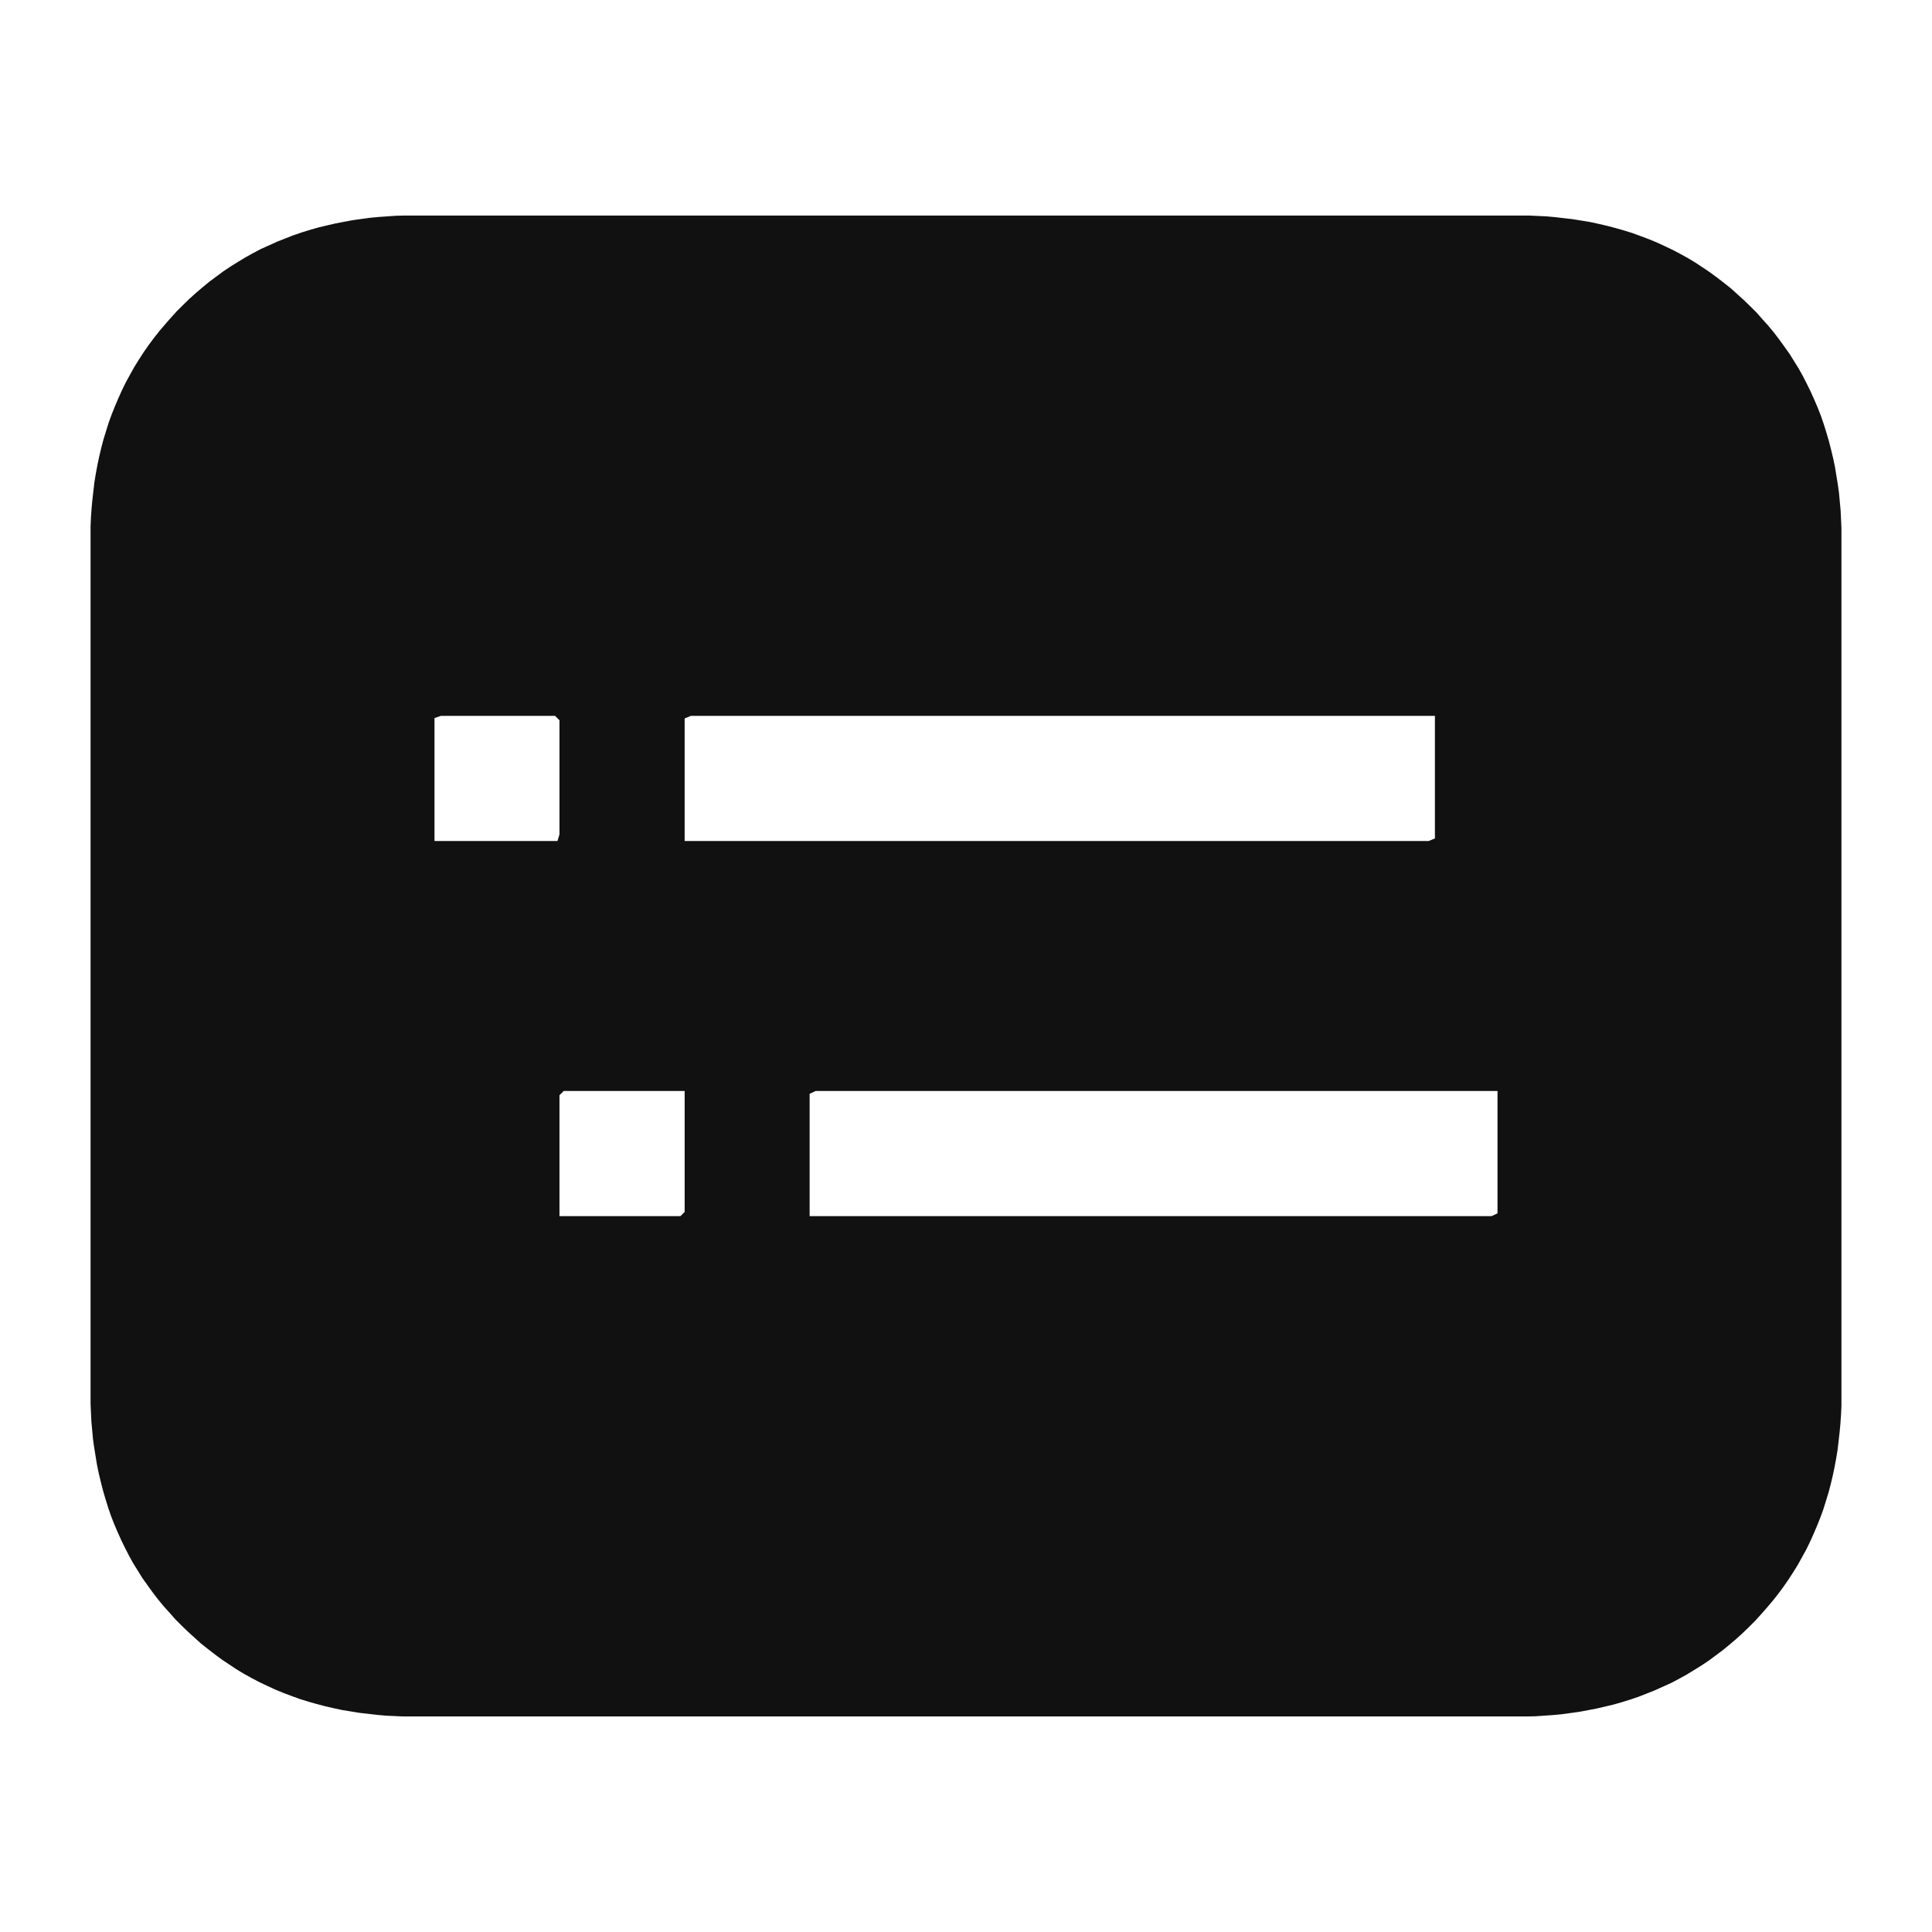
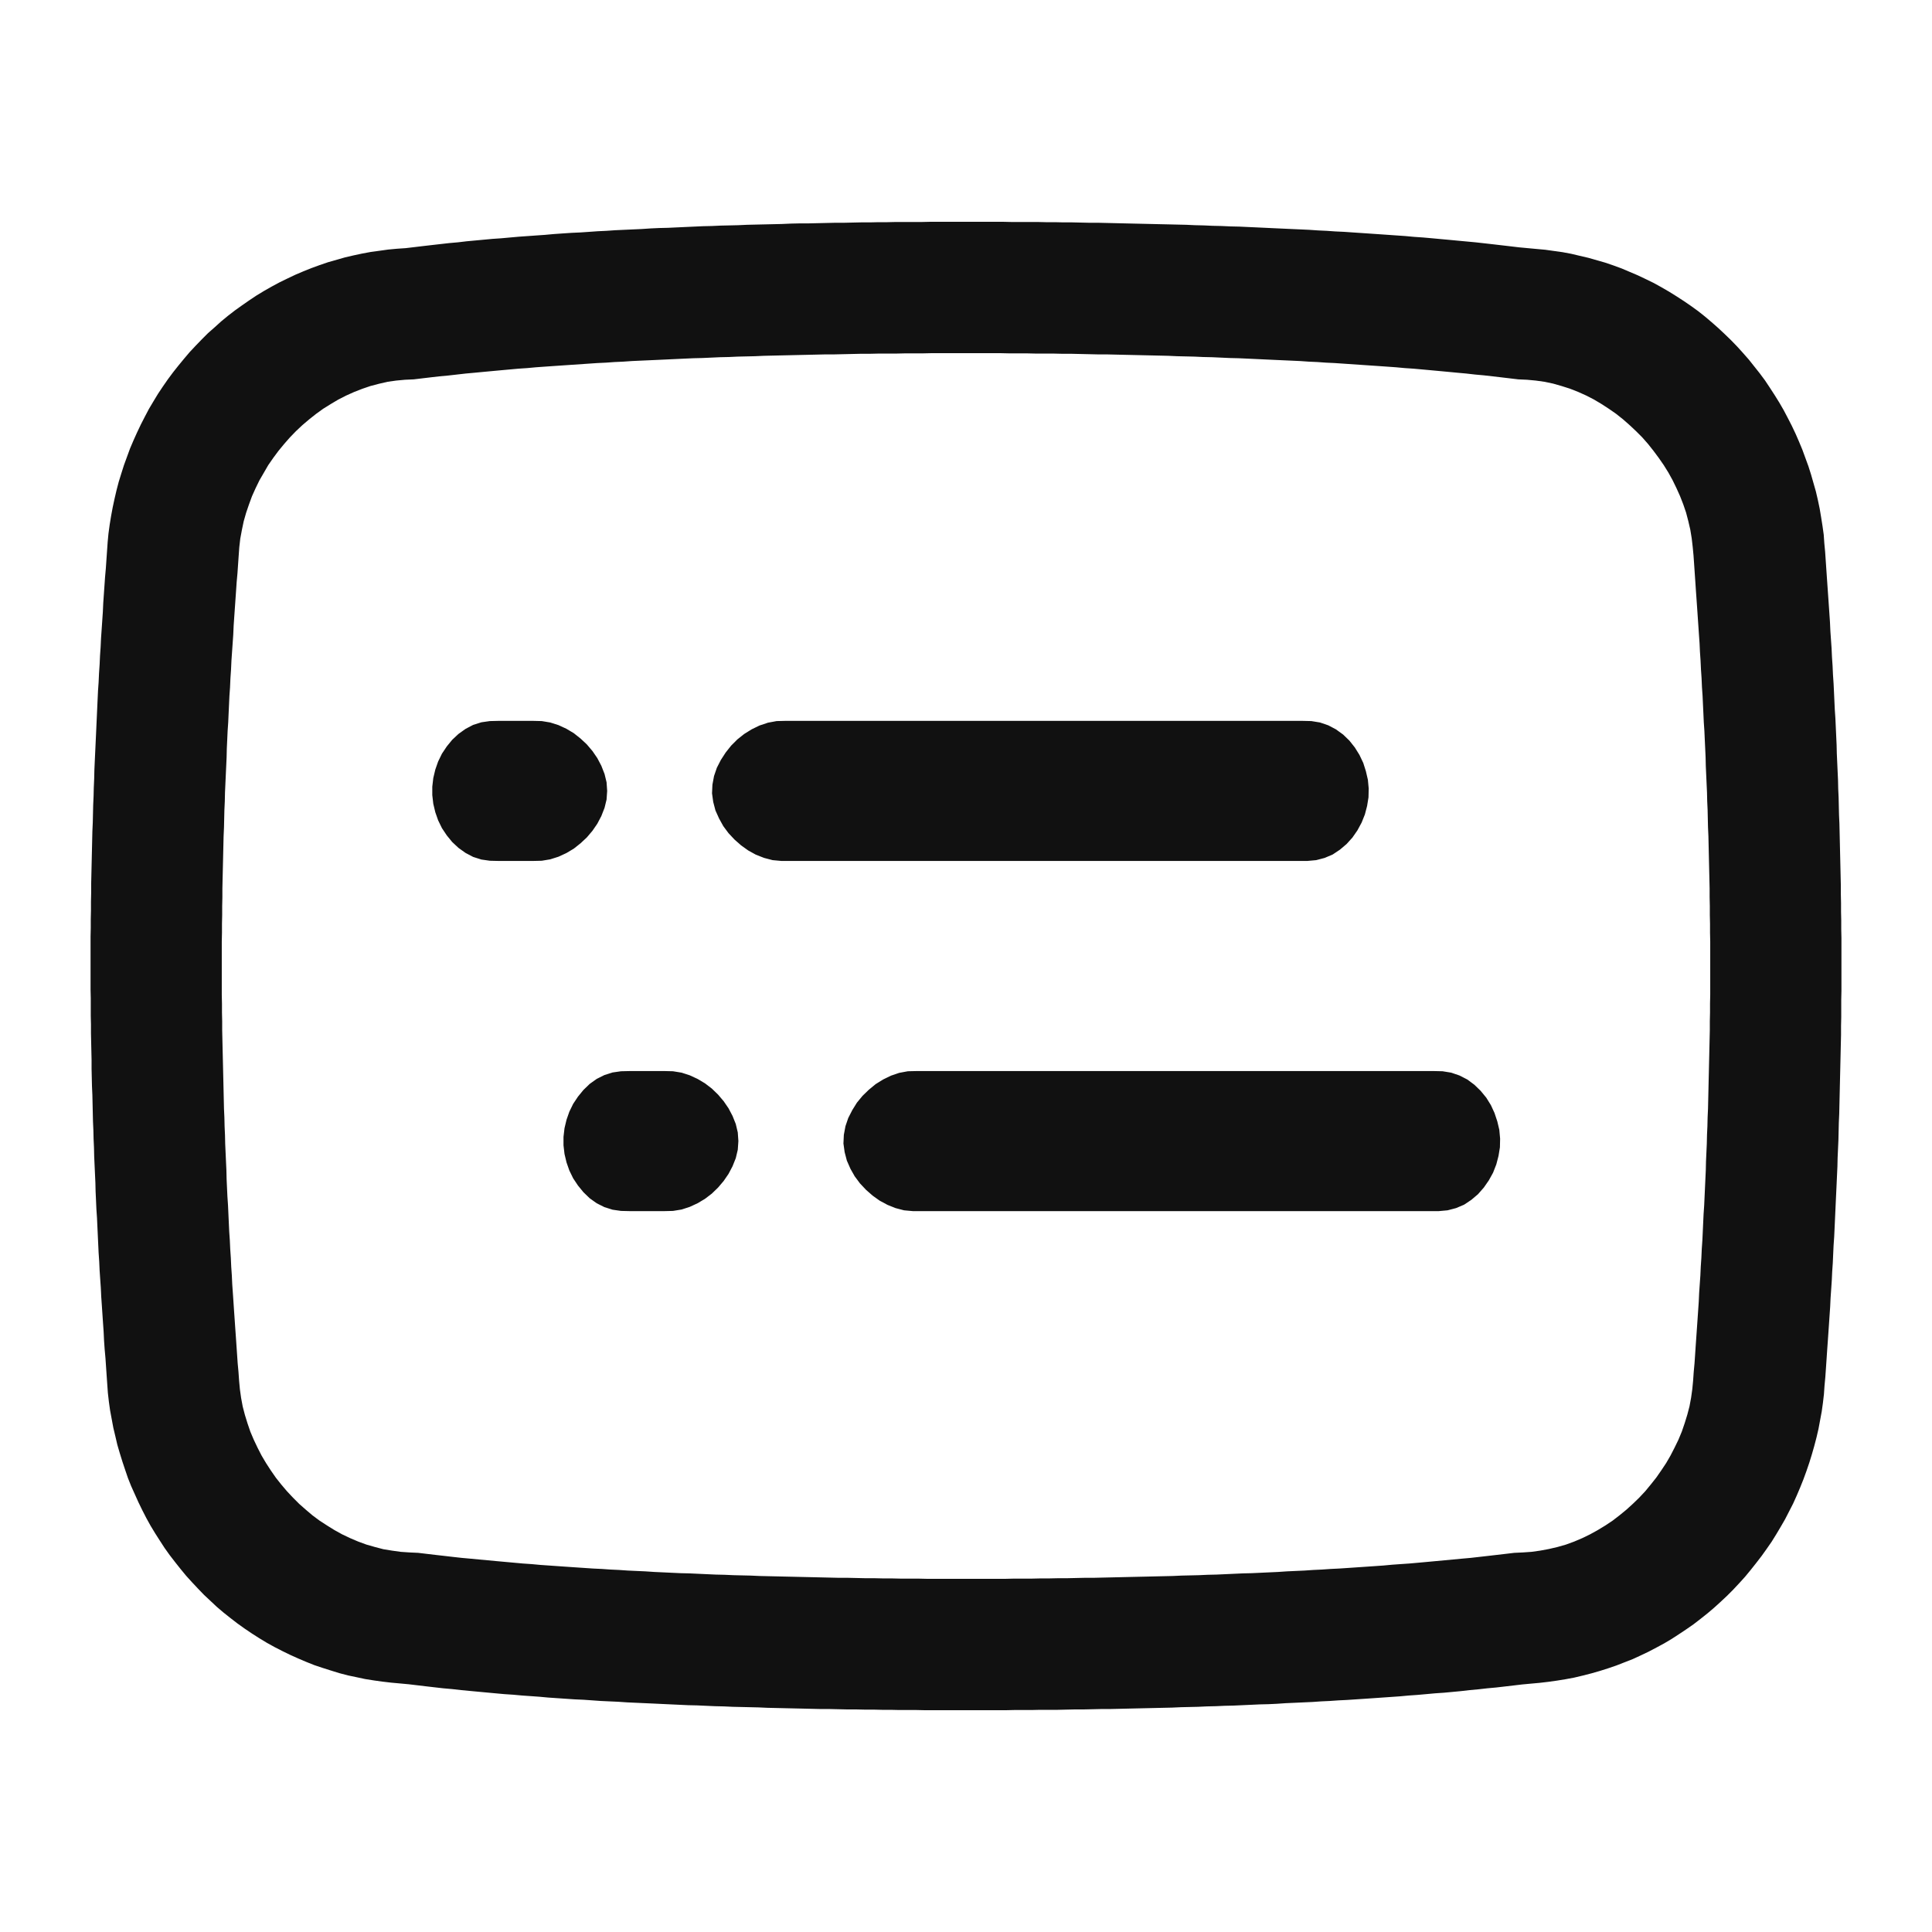
<svg xmlns="http://www.w3.org/2000/svg" width="22.0" height="22.0" viewBox="0 0 960.0 960.0">
-   <path d="M759.6 107.1L764.0 107.3L768.4 107.5L772.7 107.9L777.0 108.4L781.4 108.9L785.7 109.6L790.0 110.3L794.2 111.2L798.5 112.2L802.7 113.3L806.9 114.5L811.1 115.8L815.2 117.3L819.2 118.8L823.3 120.5L827.2 122.3L831.2 124.2L835.0 126.2L838.8 128.3L842.6 130.6L846.2 133.0L849.8 135.4L853.3 138.0L856.8 140.7L860.2 143.4L863.4 146.3L866.6 149.2L869.8 152.3L872.9 155.4L875.8 158.7L878.7 161.9L881.5 165.3L884.1 168.7L886.7 172.3L889.2 175.8L891.5 179.5L893.8 183.2L895.9 187.0L897.9 190.9L899.8 194.8L901.6 198.8L903.3 202.8L904.9 206.9L906.3 211.0L907.6 215.2L908.8 219.3L909.9 223.6L910.9 227.8L911.8 232.1L912.5 236.4L913.2 240.7L913.8 245.0L914.2 249.4L914.6 253.7L914.8 258.0L915.0 262.5L915.0 266.8L915.0 271.2L915.0 275.5L915.0 279.9L915.0 284.3L915.0 288.6L915.0 293.0L915.0 297.4L915.0 301.7L915.0 306.1L915.0 310.4L915.0 314.8L915.0 319.2L915.0 323.5L915.0 327.9L915.0 332.2L915.0 336.6L915.0 341.0L915.0 345.3L915.0 349.7L915.0 354.0L915.0 358.4L915.0 362.8L915.0 367.1L915.0 371.5L915.0 375.8L915.0 380.2L915.0 384.6L915.0 388.9L915.0 393.3L915.0 397.7L915.0 402.0L915.0 406.4L915.0 410.7L915.0 415.1L915.0 419.5L915.0 423.8L915.0 428.2L915.0 432.5L915.0 436.9L915.0 441.3L915.0 445.6L915.0 450.0L915.0 454.3L915.0 458.7L915.0 463.1L915.0 467.4L915.0 471.8L915.0 476.1L915.0 480.5L915.0 484.9L915.0 489.2L915.0 493.6L915.0 497.9L915.0 502.3L915.0 506.7L915.0 511.0L915.0 515.4L915.0 519.8L915.0 524.1L915.0 528.5L915.0 532.8L915.0 537.2L915.0 541.6L915.0 545.9L915.0 550.3L915.0 554.6L915.0 559.0L915.0 563.4L915.0 567.7L915.0 572.1L915.0 576.4L915.0 580.8L915.0 585.2L915.0 589.5L915.0 593.9L915.0 598.2L915.0 602.6L915.0 607.0L915.0 611.3L915.0 615.7L915.0 620.1L915.0 624.4L915.0 628.8L915.0 633.1L915.0 637.5L915.0 641.9L915.0 646.2L915.0 650.6L915.0 654.9L915.0 659.3L915.0 663.7L915.0 668.0L915.0 672.4L915.0 676.7L915.0 681.1L915.0 685.5L915.0 689.8L915.0 694.2L915.0 698.6L914.8 703.0L914.5 707.3L914.1 711.6L913.6 716.0L913.1 720.3L912.4 724.6L911.6 728.9L910.7 733.2L909.7 737.4L908.6 741.6L907.3 745.8L906.0 750.0L904.5 754.1L902.9 758.1L901.2 762.1L899.4 766.1L897.5 770.0L895.4 773.8L893.3 777.6L891.0 781.3L888.6 785.0L886.1 788.6L883.5 792.1L880.8 795.5L878.0 798.8L875.1 802.1L872.2 805.3L869.1 808.4L865.9 811.5L862.7 814.4L859.4 817.2L856.0 820.0L852.5 822.6L849.0 825.2L845.4 827.6L841.7 829.9L837.9 832.2L834.1 834.3L830.3 836.3L826.3 838.1L822.3 839.9L818.3 841.5L814.2 843.1L810.1 844.5L805.9 845.8L801.7 847.0L797.5 848.0L793.2 849.0L789.0 849.8L784.7 850.6L780.4 851.2L776.0 851.8L771.7 852.2L767.4 852.5L763.0 852.8L758.6 852.9L754.2 852.9L749.9 852.9L745.5 852.9L741.1 852.9L736.8 852.9L732.4 852.9L728.1 852.9L723.7 852.9L719.3 852.9L715.0 852.9L710.6 852.9L706.3 852.9L701.9 852.9L697.5 852.9L693.2 852.9L688.8 852.9L684.5 852.9L680.1 852.9L675.7 852.9L671.4 852.9L667.0 852.9L662.6 852.9L658.3 852.9L653.9 852.9L649.6 852.9L645.2 852.9L640.8 852.9L636.5 852.9L632.1 852.9L627.8 852.9L623.4 852.9L619.0 852.9L614.7 852.9L610.3 852.9L606.0 852.9L601.6 852.9L597.2 852.9L592.9 852.9L588.5 852.9L584.2 852.9L579.8 852.9L575.4 852.9L571.1 852.9L566.7 852.9L562.3 852.9L558.0 852.9L553.6 852.9L549.3 852.9L544.9 852.9L540.5 852.9L536.2 852.9L531.8 852.9L527.5 852.9L523.1 852.9L518.7 852.9L514.4 852.9L510.0 852.9L505.7 852.9L501.3 852.9L496.9 852.9L492.6 852.9L488.2 852.9L483.9 852.9L479.5 852.9L475.1 852.9L470.8 852.9L466.4 852.9L462.1 852.9L457.7 852.9L453.3 852.9L449.0 852.9L444.6 852.9L440.2 852.9L435.9 852.9L431.5 852.9L427.2 852.9L422.8 852.9L418.4 852.9L414.1 852.9L409.7 852.9L405.4 852.9L401.0 852.9L396.6 852.9L392.3 852.9L387.9 852.9L383.6 852.9L379.2 852.9L374.8 852.9L370.5 852.9L366.1 852.9L361.8 852.9L357.4 852.9L353.0 852.9L348.7 852.9L344.3 852.9L339.9 852.9L335.6 852.9L331.2 852.9L326.9 852.9L322.5 852.9L318.1 852.9L313.8 852.9L309.4 852.9L305.1 852.9L300.7 852.9L296.3 852.9L292.0 852.9L287.6 852.9L283.3 852.9L278.9 852.9L274.5 852.9L270.2 852.9L265.8 852.9L261.5 852.9L257.1 852.9L252.7 852.9L248.4 852.9L244.0 852.9L239.6 852.9L235.3 852.9L230.9 852.9L226.6 852.9L222.2 852.9L217.8 852.9L213.5 852.9L209.1 852.9L204.8 852.9L200.4 852.9L196.0 852.7L191.6 852.5L187.3 852.1L183.0 851.6L178.6 851.1L174.3 850.4L170.0 849.7L165.8 848.8L161.5 847.8L157.3 846.7L153.1 845.5L148.9 844.2L144.8 842.7L140.8 841.2L136.7 839.5L132.8 837.7L128.8 835.8L125.0 833.8L121.2 831.7L117.4 829.4L113.8 827.0L110.2 824.6L106.7 822.0L103.2 819.3L99.8 816.6L96.6 813.7L93.4 810.8L90.2 807.7L87.1 804.6L84.2 801.3L81.3 798.1L78.5 794.7L75.9 791.3L73.3 787.7L70.8 784.2L68.5 780.5L66.2 776.8L64.1 773.0L62.1 769.1L60.2 765.2L58.4 761.2L56.7 757.2L55.1 753.1L53.7 749.0L52.4 744.8L51.2 740.7L50.1 736.4L49.1 732.2L48.2 727.9L47.5 723.6L46.8 719.3L46.2 715.0L45.8 710.6L45.4 706.3L45.2 702.0L45.0 697.5L45.0 693.2L45.0 688.8L45.0 684.5L45.0 680.1L45.0 675.7L45.0 671.4L45.0 667.0L45.0 662.6L45.0 658.3L45.0 653.9L45.0 649.6L45.0 645.2L45.0 640.8L45.0 636.5L45.0 632.1L45.0 627.8L45.0 623.4L45.0 619.0L45.0 614.7L45.0 610.3L45.0 606.0L45.0 601.6L45.0 597.2L45.0 592.9L45.0 588.5L45.0 584.2L45.0 579.8L45.0 575.4L45.0 571.1L45.0 566.7L45.0 562.3L45.0 558.0L45.0 553.6L45.0 549.3L45.0 544.9L45.0 540.5L45.0 536.2L45.0 531.8L45.0 527.5L45.0 523.1L45.0 518.7L45.0 514.4L45.0 510.0L45.0 505.7L45.0 501.3L45.0 496.9L45.0 492.6L45.0 488.2L45.0 483.9L45.0 479.5L45.0 475.1L45.0 470.8L45.0 466.4L45.0 462.1L45.0 457.7L45.0 453.3L45.0 449.0L45.0 444.6L45.0 440.2L45.0 435.9L45.0 431.5L45.0 427.2L45.0 422.8L45.0 418.4L45.0 414.1L45.0 409.7L45.0 405.4L45.0 401.0L45.0 396.6L45.0 392.3L45.0 387.9L45.0 383.6L45.0 379.2L45.0 374.8L45.0 370.5L45.0 366.1L45.0 361.8L45.0 357.4L45.0 353.0L45.0 348.7L45.0 344.3L45.0 339.9L45.0 335.6L45.0 331.2L45.0 326.9L45.0 322.5L45.0 318.1L45.0 313.8L45.0 309.4L45.0 305.1L45.0 300.7L45.0 296.3L45.0 292.0L45.0 287.6L45.0 283.3L45.0 278.9L45.0 274.5L45.0 270.2L45.0 265.8L45.0 261.4L45.2 257.0L45.5 252.7L45.9 248.4L46.4 244.0L46.9 239.7L47.6 235.4L48.4 231.1L49.3 226.8L50.3 222.6L51.4 218.4L52.7 214.2L54.0 210.0L55.5 205.9L57.1 201.9L58.8 197.9L60.6 193.9L62.5 190.0L64.6 186.2L66.7 182.4L69.0 178.7L71.4 175.0L73.9 171.4L76.5 167.9L79.2 164.5L82.0 161.2L84.9 157.9L87.8 154.7L90.9 151.6L94.1 148.5L97.3 145.6L100.6 142.8L104.0 140.0L107.5 137.4L111.0 134.8L114.6 132.4L118.3 130.1L122.1 127.8L125.9 125.7L129.7 123.7L133.7 121.9L137.7 120.1L141.7 118.5L145.8 116.9L149.9 115.5L154.1 114.2L158.3 113.0L162.5 112.0L166.8 111.0L171.0 110.2L175.3 109.4L179.6 108.8L184.0 108.2L188.3 107.8L192.6 107.5L197.0 107.2L201.4 107.1L205.8 107.1L210.1 107.1L214.5 107.1L218.9 107.1L223.2 107.1L227.6 107.1L231.9 107.1L236.3 107.1L240.7 107.1L245.0 107.1L249.4 107.1L253.7 107.1L258.1 107.1L262.5 107.1L266.8 107.1L271.2 107.1L275.5 107.1L279.9 107.1L284.3 107.1L288.6 107.1L293.0 107.1L297.4 107.1L301.7 107.1L306.1 107.1L310.4 107.1L314.8 107.1L319.2 107.1L323.5 107.1L327.9 107.1L332.2 107.1L336.6 107.1L341.0 107.1L345.3 107.1L349.7 107.1L354.0 107.1L358.4 107.1L362.8 107.1L367.1 107.1L371.5 107.1L375.8 107.1L380.2 107.1L384.6 107.1L388.9 107.1L393.3 107.1L397.6 107.1L402.0 107.1L406.4 107.1L410.7 107.1L415.1 107.1L419.5 107.1L423.8 107.1L428.2 107.1L432.5 107.1L436.9 107.1L441.3 107.1L445.6 107.1L450.0 107.1L454.3 107.1L458.7 107.1L463.1 107.1L467.4 107.1L471.8 107.1L476.1 107.1L480.5 107.1L484.9 107.1L489.2 107.1L493.6 107.1L497.9 107.1L502.3 107.1L506.7 107.1L511.0 107.1L515.4 107.1L519.8 107.1L524.1 107.1L528.5 107.1L532.8 107.1L537.2 107.1L541.6 107.1L545.9 107.1L550.3 107.1L554.6 107.1L559.0 107.1L563.4 107.1L567.7 107.1L572.1 107.1L576.4 107.1L580.8 107.1L585.2 107.1L589.5 107.1L593.9 107.1L598.2 107.1L602.6 107.1L607.0 107.1L611.3 107.1L615.7 107.1L620.1 107.1L624.4 107.1L628.8 107.1L633.1 107.1L637.5 107.1L641.9 107.1L646.2 107.1L650.6 107.1L654.9 107.1L659.3 107.1L663.7 107.1L668.0 107.1L672.4 107.1L676.7 107.1L681.1 107.1L685.5 107.1L689.8 107.1L694.2 107.1L698.5 107.1L702.9 107.1L707.3 107.1L711.6 107.1L716.0 107.1L720.4 107.1L724.7 107.1L729.1 107.1L733.4 107.1L737.8 107.1L742.2 107.1L746.5 107.1L750.9 107.1L755.2 107.1L759.6 107.1ZM215.9 417.9L220.3 417.9L224.6 417.9L229.0 417.9L233.3 417.9L237.7 417.9L242.1 417.9L246.4 417.9L250.8 417.9L255.2 417.9L259.5 417.9L263.9 417.9L268.2 417.9L272.6 417.9L277.0 417.9L278.0 414.6L278.0 410.2L278.0 405.9L278.0 401.5L278.0 397.1L278.0 392.8L278.0 388.4L278.0 384.0L278.0 379.7L278.0 375.3L278.0 371.0L278.0 366.6L278.0 362.2L278.0 357.9L275.8 355.7L271.5 355.7L267.1 355.7L262.7 355.7L258.4 355.7L254.0 355.7L249.7 355.7L245.3 355.7L240.9 355.7L236.6 355.7L232.2 355.7L227.8 355.7L223.5 355.7L219.1 355.7L215.9 356.8L215.9 361.2L215.9 365.6L215.9 369.9L215.9 374.3L215.9 378.6L215.9 383.0L215.9 387.4L215.9 391.7L215.9 396.1L215.9 400.5L215.9 404.8L215.9 409.2L215.9 413.5L215.9 417.9ZM340.2 417.9L344.6 417.9L348.9 417.9L353.3 417.9L357.6 417.9L362.0 417.9L366.3 417.9L370.6 417.9L375.0 417.9L379.4 417.9L383.7 417.9L388.1 417.9L392.4 417.9L396.8 417.9L401.1 417.9L405.5 417.9L409.8 417.9L414.1 417.9L418.5 417.9L422.9 417.9L427.2 417.9L431.5 417.9L435.9 417.9L440.3 417.9L444.6 417.9L448.9 417.9L453.3 417.9L457.6 417.9L462.0 417.9L466.3 417.9L470.7 417.9L475.0 417.9L479.4 417.9L483.8 417.9L488.1 417.9L492.5 417.9L496.8 417.9L501.1 417.9L505.5 417.9L509.8 417.9L514.2 417.9L518.5 417.9L522.9 417.9L527.3 417.9L531.6 417.9L535.9 417.9L540.3 417.9L544.6 417.9L549.0 417.9L553.3 417.9L557.7 417.9L562.0 417.9L566.4 417.9L570.8 417.9L575.1 417.9L579.4 417.9L583.8 417.9L588.2 417.9L592.5 417.9L596.8 417.9L601.2 417.9L605.5 417.9L609.9 417.9L614.3 417.9L618.6 417.9L622.9 417.9L627.3 417.9L631.6 417.9L636.0 417.9L640.3 417.9L644.7 417.9L649.0 417.9L653.4 417.9L657.8 417.9L662.1 417.9L666.4 417.9L670.8 417.9L675.1 417.9L679.5 417.9L683.8 417.9L688.2 417.9L692.5 417.9L696.9 417.9L701.3 417.9L705.6 417.9L709.9 417.9L713.0 416.6L713.0 412.3L713.0 407.9L713.0 403.6L713.0 399.2L713.0 394.9L713.0 390.5L713.0 386.2L713.0 381.8L713.0 377.5L713.0 373.1L713.0 368.8L713.0 364.4L713.0 360.1L713.0 355.7L708.7 355.7L704.3 355.7L700.0 355.7L695.6 355.7L691.3 355.7L686.9 355.7L682.6 355.7L678.2 355.7L673.9 355.7L669.5 355.7L665.2 355.7L660.8 355.7L656.5 355.7L652.1 355.7L647.8 355.7L643.4 355.7L639.1 355.7L634.7 355.7L630.4 355.7L626.0 355.7L621.7 355.7L617.3 355.7L613.0 355.7L608.6 355.7L604.3 355.7L599.9 355.7L595.5 355.7L591.2 355.7L586.9 355.7L582.5 355.7L578.2 355.7L573.8 355.7L569.5 355.7L565.1 355.7L560.8 355.7L556.4 355.7L552.1 355.7L547.7 355.7L543.4 355.7L539.0 355.7L534.7 355.7L530.3 355.7L526.0 355.7L521.6 355.7L517.3 355.7L512.9 355.7L508.6 355.7L504.2 355.7L499.9 355.7L495.5 355.7L491.2 355.7L486.8 355.7L482.5 355.7L478.1 355.7L473.8 355.7L469.4 355.7L465.1 355.7L460.7 355.7L456.4 355.7L452.0 355.7L447.7 355.7L443.3 355.7L439.0 355.7L434.6 355.7L430.3 355.7L425.9 355.7L421.6 355.7L417.2 355.7L412.9 355.7L408.5 355.7L404.2 355.7L399.8 355.7L395.5 355.7L391.1 355.7L386.8 355.7L382.4 355.7L378.1 355.7L373.7 355.7L369.4 355.7L365.0 355.7L360.7 355.7L356.3 355.7L352.0 355.7L347.6 355.7L343.3 355.7L340.2 357.0L340.2 361.3L340.2 365.7L340.2 370.0L340.2 374.4L340.2 378.7L340.2 383.1L340.2 387.4L340.2 391.8L340.2 396.1L340.2 400.5L340.2 404.9L340.2 409.2L340.2 413.6L340.2 417.9ZM402.3 604.3L406.6 604.3L411.0 604.3L415.3 604.3L419.7 604.3L424.0 604.3L428.4 604.3L432.7 604.3L437.1 604.3L441.4 604.3L445.7 604.3L450.1 604.3L454.4 604.3L458.8 604.3L463.1 604.3L467.5 604.3L471.8 604.3L476.1 604.3L480.5 604.3L484.8 604.3L489.2 604.3L493.5 604.3L497.9 604.3L502.2 604.3L506.6 604.3L510.9 604.3L515.2 604.3L519.6 604.3L523.9 604.3L528.3 604.3L532.6 604.3L537.0 604.3L541.3 604.3L545.7 604.3L550.0 604.3L554.3 604.3L558.7 604.3L563.0 604.3L567.4 604.3L571.7 604.3L576.1 604.3L580.4 604.3L584.8 604.3L589.1 604.3L593.4 604.3L597.8 604.3L602.1 604.3L606.5 604.3L610.8 604.3L615.2 604.3L619.5 604.3L623.8 604.3L628.2 604.3L632.5 604.3L636.9 604.3L641.2 604.3L645.6 604.3L649.9 604.3L654.3 604.3L658.6 604.3L662.9 604.3L667.3 604.3L671.6 604.3L676.0 604.3L680.3 604.3L684.7 604.3L689.0 604.3L693.4 604.3L697.7 604.3L702.0 604.3L706.4 604.3L710.7 604.3L715.1 604.3L719.4 604.3L723.8 604.3L728.1 604.3L732.5 604.3L736.8 604.3L741.1 604.3L744.1 602.9L744.1 598.6L744.1 594.2L744.1 589.9L744.1 585.5L744.1 581.2L744.1 576.9L744.1 572.5L744.1 568.2L744.1 563.8L744.1 559.5L744.1 555.1L744.1 550.8L744.1 546.4L744.1 542.1L739.8 542.1L735.4 542.1L731.1 542.1L726.7 542.1L722.4 542.1L718.0 542.1L713.7 542.1L709.3 542.1L705.0 542.1L700.7 542.1L696.3 542.1L692.0 542.1L687.6 542.1L683.3 542.1L678.9 542.1L674.6 542.1L670.3 542.1L665.9 542.1L661.6 542.1L657.2 542.1L652.9 542.1L648.5 542.1L644.2 542.1L639.8 542.1L635.5 542.1L631.2 542.1L626.8 542.1L622.5 542.1L618.1 542.1L613.8 542.1L609.4 542.1L605.1 542.1L600.7 542.1L596.4 542.1L592.1 542.1L587.7 542.1L583.4 542.1L579.0 542.1L574.7 542.1L570.3 542.1L566.0 542.1L561.6 542.1L557.3 542.1L553.0 542.1L548.6 542.1L544.3 542.1L539.9 542.1L535.6 542.1L531.2 542.1L526.9 542.1L522.6 542.1L518.2 542.1L513.9 542.1L509.5 542.1L505.2 542.1L500.8 542.1L496.5 542.1L492.1 542.1L487.8 542.1L483.5 542.1L479.1 542.1L474.8 542.1L470.4 542.1L466.1 542.1L461.7 542.1L457.4 542.1L453.0 542.1L448.7 542.1L444.4 542.1L440.0 542.1L435.7 542.1L431.3 542.1L427.0 542.1L422.6 542.1L418.3 542.1L413.9 542.1L409.6 542.1L405.3 542.1L402.3 543.5L402.3 547.8L402.3 552.2L402.3 556.5L402.3 560.9L402.3 565.2L402.3 569.5L402.3 573.9L402.3 578.2L402.3 582.6L402.3 586.9L402.3 591.3L402.3 595.6L402.3 600.0L402.3 604.3ZM278.0 604.3L282.3 604.3L286.6 604.3L290.9 604.3L295.2 604.3L299.4 604.3L303.7 604.3L308.0 604.3L312.3 604.3L316.6 604.3L320.9 604.3L325.2 604.3L329.5 604.3L333.8 604.3L338.1 604.3L340.2 602.2L340.2 597.9L340.2 593.6L340.2 589.3L340.2 585.0L340.2 580.7L340.2 576.4L340.2 572.1L340.2 567.8L340.2 563.5L340.2 559.3L340.2 555.0L340.2 550.7L340.2 546.4L340.2 542.1L335.9 542.1L331.6 542.1L327.3 542.1L323.0 542.1L318.8 542.1L314.5 542.1L310.2 542.1L305.9 542.1L301.6 542.1L297.3 542.1L293.0 542.1L288.7 542.1L284.4 542.1L280.1 542.1L278.0 544.2L278.0 548.5L278.0 552.8L278.0 557.1L278.0 561.4L278.0 565.7L278.0 570.0L278.0 574.3L278.0 578.6L278.0 582.9L278.0 587.1L278.0 591.4L278.0 595.7L278.0 600.0L278.0 604.3Z" fill="#111111" />
+   <path d="M480.0 175.5L475.6 175.5L471.2 175.5L466.8 175.5L462.4 175.5L458.0 175.6L453.7 175.6L449.3 175.6L445.0 175.7L440.7 175.7L436.3 175.7L431.9 175.8L427.5 175.8L423.1 175.9L418.7 176.0L414.4 176.1L410.1 176.1L405.8 176.2L401.5 176.3L397.0 176.4L392.6 176.5L388.2 176.6L383.8 176.7L379.5 176.8L375.1 177.0L370.8 177.1L366.5 177.2L362.2 177.4L357.7 177.5L353.3 177.7L348.9 177.9L344.6 178.0L340.2 178.2L335.9 178.4L331.6 178.6L327.3 178.8L322.9 179.0L318.4 179.2L314.0 179.4L309.7 179.7L305.3 179.9L301.1 180.2L296.8 180.4L292.4 180.7L288.0 181.0L283.6 181.3L279.2 181.6L274.8 181.9L270.5 182.2L266.3 182.5L262.0 182.9L257.5 183.2L253.1 183.6L248.7 184.0L244.4 184.4L240.1 184.8L235.9 185.2L231.5 185.6L227.1 186.1L222.7 186.6L218.3 187.0L214.0 187.5L209.8 188.0L205.6 188.5L201.2 188.7L196.9 189.1L192.6 189.7L188.3 190.7L184.1 191.8L180.0 193.2L175.9 194.8L171.9 196.6L168.0 198.6L164.3 200.8L160.6 203.1L157.0 205.7L153.6 208.4L150.3 211.2L147.1 214.2L144.1 217.3L141.2 220.6L138.4 224.0L135.8 227.5L133.3 231.1L131.1 234.9L128.9 238.7L127.0 242.6L125.2 246.6L123.7 250.7L122.3 254.8L121.1 259.0L120.2 263.3L119.4 267.6L118.9 271.9L118.6 276.1L118.3 280.4L118.0 284.8L117.6 289.2L117.3 293.6L117.0 297.9L116.7 302.2L116.4 306.5L116.1 310.9L115.9 315.4L115.6 319.7L115.3 324.0L115.0 328.3L114.8 332.7L114.5 337.1L114.3 341.6L114.0 345.8L113.8 350.1L113.6 354.5L113.4 358.9L113.1 363.3L112.9 367.7L112.7 372.0L112.6 376.3L112.4 380.7L112.2 385.0L112.0 389.4L111.8 393.8L111.7 398.2L111.5 402.5L111.4 406.8L111.3 411.2L111.1 415.6L111.0 420.0L110.9 424.3L110.8 428.6L110.7 432.9L110.6 437.2L110.5 441.6L110.5 445.9L110.4 450.3L110.4 454.6L110.3 459.0L110.3 463.4L110.2 467.8L110.2 472.2L110.2 476.7L110.2 481.1L110.2 485.5L110.2 490.0L110.2 494.4L110.3 498.8L110.3 503.2L110.4 507.5L110.4 511.9L110.5 516.3L110.6 520.6L110.7 524.9L110.8 529.2L110.9 533.5L111.0 537.8L111.1 542.2L111.2 546.6L111.3 551.0L111.5 555.3L111.6 559.7L111.8 564.0L111.9 568.4L112.1 572.8L112.3 577.2L112.5 581.5L112.6 585.9L112.8 590.2L113.0 594.5L113.3 598.9L113.5 603.3L113.7 607.7L113.9 612.0L114.2 616.3L114.4 620.7L114.7 625.1L114.9 629.5L115.2 633.8L115.4 638.2L115.7 642.4L116.0 646.8L116.3 651.3L116.6 655.6L116.9 660.0L117.2 664.2L117.5 668.6L117.8 673.0L118.1 677.4L118.5 681.7L118.8 686.0L119.2 690.3L119.8 694.6L120.6 698.9L121.7 703.1L123.0 707.3L124.4 711.4L126.1 715.4L128.0 719.4L130.0 723.3L132.2 727.0L134.6 730.7L137.1 734.3L139.8 737.7L142.6 741.0L145.6 744.2L148.7 747.3L152.0 750.2L155.3 753.0L158.8 755.6L162.5 758.0L166.2 760.3L170.0 762.4L174.0 764.3L178.0 766.0L182.1 767.5L186.3 768.7L190.5 769.8L194.8 770.5L199.1 771.1L203.5 771.4L207.8 771.6L212.0 772.1L216.2 772.6L220.6 773.1L224.9 773.6L229.4 774.1L233.8 774.5L238.0 774.9L242.3 775.3L246.6 775.7L251.0 776.1L255.4 776.5L259.8 776.9L264.2 777.2L268.5 777.6L272.8 777.9L277.1 778.2L281.4 778.5L285.8 778.8L290.3 779.1L294.7 779.4L299.0 779.6L303.3 779.9L307.6 780.1L311.9 780.4L316.3 780.6L320.7 780.8L325.2 781.1L329.6 781.3L333.8 781.5L338.1 781.7L342.5 781.8L346.8 782.0L351.2 782.2L355.6 782.4L360.0 782.5L364.5 782.7L368.7 782.8L373.0 782.9L377.4 783.1L381.7 783.2L386.1 783.3L390.5 783.4L394.9 783.5L399.3 783.6L403.7 783.7L408.0 783.8L412.3 783.9L416.6 784.0L421.0 784.0L425.4 784.1L429.8 784.2L434.2 784.2L438.6 784.3L442.9 784.3L447.2 784.4L451.6 784.4L455.9 784.4L460.3 784.5L464.6 784.5L469.0 784.5L473.4 784.5L477.9 784.5L482.3 784.5L486.7 784.5L491.1 784.5L495.5 784.5L499.9 784.5L504.2 784.4L508.6 784.4L512.9 784.4L517.2 784.3L521.5 784.3L526.0 784.2L530.4 784.2L534.8 784.1L539.1 784.0L543.5 784.0L547.8 783.9L552.2 783.8L556.5 783.7L560.8 783.6L565.3 783.5L569.7 783.4L574.1 783.3L578.4 783.2L582.8 783.1L587.1 782.9L591.4 782.8L595.7 782.7L600.1 782.5L604.5 782.4L608.9 782.2L613.3 782.0L617.7 781.8L622.0 781.7L626.3 781.5L630.6 781.3L635.0 781.1L639.4 780.8L643.8 780.6L648.2 780.4L652.6 780.1L656.9 779.9L661.2 779.6L665.4 779.4L669.9 779.1L674.3 778.8L678.7 778.5L683.1 778.2L687.4 777.9L691.7 777.5L695.9 777.2L700.3 776.9L704.8 776.5L709.2 776.1L713.5 775.7L717.8 775.3L722.1 774.9L726.3 774.5L730.8 774.1L735.2 773.6L739.6 773.1L743.9 772.6L748.2 772.1L752.4 771.6L756.7 771.4L761.0 771.1L765.3 770.5L769.6 769.7L773.9 768.7L778.1 767.5L782.2 766.0L786.2 764.3L790.1 762.4L793.9 760.3L797.7 758.0L801.3 755.6L804.8 752.9L808.1 750.2L811.4 747.2L814.5 744.2L817.5 741.0L820.3 737.6L823.0 734.2L825.5 730.6L827.9 727.0L830.1 723.2L832.1 719.3L834.0 715.4L835.7 711.3L837.1 707.2L838.4 703.0L839.5 698.8L840.3 694.5L840.9 690.2L841.3 686.0L841.6 681.7L842.0 677.4L842.3 673.0L842.6 668.5L842.9 664.2L843.2 659.9L843.5 655.6L843.8 651.2L844.1 646.8L844.3 642.4L844.6 638.1L844.9 633.8L845.1 629.4L845.4 625.0L845.6 620.6L845.9 616.3L846.1 612.0L846.3 607.6L846.5 603.3L846.8 598.9L847.0 594.5L847.2 590.1L847.4 585.8L847.6 581.5L847.7 577.1L847.9 572.7L848.1 568.3L848.2 563.9L848.4 559.6L848.5 555.3L848.7 550.9L848.8 546.5L848.9 542.2L849.0 537.7L849.1 533.5L849.2 529.2L849.3 524.9L849.4 520.5L849.5 516.2L849.6 511.8L849.6 507.5L849.7 503.1L849.7 498.7L849.8 494.3L849.8 489.9L849.8 485.5L849.8 481.0L849.8 476.6L849.8 472.2L849.8 467.8L849.7 463.4L849.7 459.0L849.6 454.6L849.6 450.2L849.5 445.8L849.5 441.5L849.4 437.2L849.3 432.9L849.2 428.6L849.1 424.3L849.0 419.9L848.9 415.5L848.7 411.1L848.6 406.8L848.5 402.4L848.3 398.1L848.2 393.8L848.0 389.4L847.8 385.0L847.6 380.6L847.5 376.2L847.3 371.9L847.1 367.6L846.9 363.2L846.6 358.8L846.4 354.4L846.2 350.1L846.0 345.8L845.7 341.5L845.5 337.0L845.2 332.6L845.0 328.3L844.7 323.9L844.5 319.6L844.2 315.3L843.9 310.9L843.6 306.5L843.3 302.1L843.0 297.8L842.7 293.6L842.4 289.1L842.1 284.7L841.8 280.3L841.5 276.0L841.1 271.8L840.6 267.5L839.9 263.2L838.9 258.9L837.8 254.7L836.4 250.6L834.8 246.5L833.0 242.5L831.1 238.6L829.0 234.8L826.7 231.1L824.2 227.5L821.6 224.0L818.9 220.6L816.0 217.3L812.9 214.2L809.7 211.2L806.4 208.3L803.0 205.6L799.4 203.1L795.7 200.7L792.0 198.5L788.1 196.5L784.1 194.7L780.0 193.1L775.9 191.8L771.7 190.6L767.4 189.7L763.1 189.1L758.8 188.7L754.4 188.5L750.2 188.0L746.0 187.5L741.7 187.0L737.3 186.5L732.9 186.1L728.5 185.6L724.1 185.2L719.9 184.8L715.6 184.4L711.3 184.0L706.9 183.6L702.5 183.2L698.0 182.9L693.7 182.5L689.5 182.2L685.2 181.9L680.8 181.6L676.4 181.3L672.0 181.0L667.6 180.7L663.2 180.4L658.9 180.2L654.7 179.9L650.3 179.7L646.0 179.4L641.6 179.2L637.1 179.0L632.7 178.8L628.4 178.6L624.1 178.4L619.8 178.2L615.4 178.0L611.1 177.9L606.7 177.7L602.3 177.5L597.8 177.4L593.5 177.2L589.2 177.1L584.9 177.0L580.5 176.8L576.2 176.7L571.8 176.6L567.4 176.5L563.0 176.4L558.5 176.3L554.2 176.2L549.9 176.1L545.6 176.1L541.3 176.0L536.9 175.9L532.5 175.8L528.1 175.8L523.7 175.7L519.3 175.7L515.0 175.7L510.7 175.6L506.3 175.6L502.0 175.6L497.6 175.5L493.2 175.5L488.8 175.5L484.4 175.5L480.0 175.5ZM201.6 123.3L205.8 122.8L210.0 122.3L214.3 121.8L218.7 121.3L223.1 120.8L227.6 120.4L231.8 119.9L236.1 119.5L240.4 119.1L244.7 118.7L249.1 118.4L253.5 118.0L258.0 117.6L262.3 117.3L266.5 117.0L270.8 116.7L275.2 116.3L279.5 116.0L284.0 115.7L288.4 115.5L292.8 115.2L297.0 114.9L301.3 114.7L305.6 114.4L310.0 114.2L314.4 114.0L318.8 113.8L323.3 113.5L327.6 113.3L331.9 113.2L336.2 113.0L340.5 112.8L344.9 112.6L349.3 112.4L353.7 112.3L358.1 112.1L362.5 112.0L366.8 111.9L371.1 111.7L375.4 111.6L379.8 111.5L384.1 111.4L388.5 111.3L393.0 111.1L397.4 111.0L401.7 111.0L406.0 110.9L410.3 110.8L414.7 110.7L419.0 110.7L423.4 110.6L427.8 110.5L432.2 110.5L436.7 110.4L441.0 110.4L445.3 110.3L449.6 110.3L454.0 110.3L458.3 110.3L462.7 110.2L467.1 110.2L471.5 110.2L475.9 110.2L480.3 110.2L484.8 110.2L489.2 110.2L493.6 110.2L498.0 110.2L502.3 110.3L506.7 110.3L511.0 110.3L515.3 110.3L519.6 110.4L524.0 110.4L528.4 110.5L532.8 110.5L537.2 110.6L541.6 110.7L546.0 110.7L550.3 110.8L554.6 110.9L558.9 111.0L563.2 111.1L567.7 111.2L572.1 111.3L576.5 111.4L580.9 111.5L585.2 111.6L589.5 111.7L593.8 111.9L598.1 112.0L602.5 112.2L607.0 112.3L611.4 112.5L615.8 112.6L620.1 112.8L624.5 113.0L628.8 113.2L633.0 113.4L637.4 113.6L641.8 113.8L646.3 114.0L650.6 114.2L655.0 114.5L659.3 114.7L663.6 115.0L667.9 115.2L672.2 115.5L676.7 115.8L681.1 116.1L685.5 116.4L689.8 116.7L694.1 117.0L698.4 117.3L702.7 117.7L707.1 118.0L711.6 118.4L715.9 118.8L720.3 119.2L724.5 119.6L728.8 120.0L733.1 120.4L737.6 120.9L742.0 121.4L746.3 121.9L750.6 122.4L754.8 122.9L759.1 123.3L763.4 123.7L767.8 124.1L772.1 124.7L776.4 125.3L780.7 126.1L784.9 127.1L789.2 128.1L793.4 129.3L797.6 130.5L801.7 131.9L805.8 133.4L809.8 135.1L813.8 136.8L817.8 138.7L821.7 140.6L825.5 142.7L829.3 144.9L833.0 147.2L836.7 149.6L840.2 152.0L843.8 154.6L847.2 157.3L850.5 160.1L853.8 163.0L857.0 166.0L860.1 169.0L863.2 172.2L866.1 175.4L869.0 178.7L871.7 182.1L874.4 185.5L877.0 189.0L879.4 192.6L881.8 196.3L884.1 200.0L886.3 203.8L888.3 207.6L890.3 211.5L892.2 215.5L893.9 219.4L895.6 223.5L897.1 227.6L898.6 231.7L899.9 235.8L901.1 240.0L902.3 244.2L903.3 248.5L904.2 252.8L904.9 257.0L905.6 261.4L906.2 265.7L906.5 270.0L906.9 274.2L907.2 278.6L907.5 283.0L907.8 287.4L908.1 291.7L908.4 296.0L908.7 300.3L909.0 304.7L909.3 309.1L909.5 313.5L909.8 317.8L910.1 322.1L910.3 326.5L910.6 330.9L910.8 335.3L911.1 339.7L911.3 343.9L911.5 348.3L911.7 352.6L912.0 357.0L912.2 361.4L912.4 365.8L912.6 370.1L912.7 374.4L912.9 378.8L913.1 383.2L913.3 387.6L913.4 392.0L913.6 396.3L913.7 400.6L913.8 404.9L914.0 409.3L914.1 413.7L914.2 418.1L914.3 422.5L914.4 426.8L914.5 431.1L914.6 435.5L914.7 439.9L914.7 444.3L914.8 448.7L914.8 453.0L914.9 457.3L914.9 461.7L915.0 466.0L915.0 470.4L915.0 474.8L915.0 479.2L915.0 483.6L915.0 488.0L915.0 492.4L914.9 496.8L914.9 501.1L914.9 505.5L914.8 509.8L914.8 514.2L914.7 518.6L914.6 523.0L914.5 527.3L914.4 531.7L914.3 536.0L914.2 540.3L914.1 544.7L914.0 549.1L913.9 553.5L913.7 557.9L913.6 562.2L913.5 566.5L913.3 570.9L913.1 575.3L913.0 579.7L912.8 584.0L912.6 588.4L912.4 592.7L912.2 597.0L912.0 601.4L911.8 605.8L911.6 610.2L911.4 614.5L911.1 618.8L910.9 623.1L910.7 627.6L910.4 632.0L910.2 636.3L909.9 640.7L909.6 645.0L909.4 649.3L909.1 653.7L908.8 658.1L908.5 662.5L908.2 666.8L907.9 671.0L907.6 675.5L907.3 679.9L907.0 684.2L906.6 688.5L906.3 692.8L905.8 697.1L905.2 701.4L904.4 705.7L903.6 710.0L902.6 714.3L901.5 718.5L900.3 722.7L899.0 726.9L897.6 731.0L896.1 735.1L894.5 739.1L892.8 743.1L891.0 747.1L889.0 751.0L887.0 754.9L884.8 758.7L882.6 762.4L880.3 766.1L877.8 769.7L875.3 773.2L872.6 776.7L869.9 780.1L867.1 783.5L864.2 786.7L861.2 789.9L858.1 793.0L854.9 796.0L851.7 798.9L848.4 801.7L845.0 804.4L841.5 807.1L837.9 809.6L834.3 812.0L830.6 814.4L826.9 816.6L823.0 818.7L819.2 820.7L815.2 822.6L811.3 824.4L807.2 826.0L803.1 827.6L799.0 829.0L794.9 830.3L790.7 831.5L786.4 832.6L782.2 833.6L777.9 834.4L773.6 835.1L769.3 835.7L765.0 836.2L760.6 836.6L756.3 837.0L752.1 837.5L747.8 838.0L743.5 838.5L739.1 838.9L734.7 839.4L730.3 839.8L726.0 840.3L721.8 840.7L717.5 841.1L713.1 841.4L708.7 841.8L704.2 842.2L699.9 842.5L695.6 842.9L691.3 843.2L687.0 843.5L682.7 843.8L678.3 844.1L673.8 844.4L669.3 844.7L665.1 844.9L660.8 845.2L656.5 845.4L652.2 845.7L647.8 845.9L643.4 846.1L638.9 846.3L634.5 846.6L630.3 846.8L626.0 846.9L621.7 847.1L617.3 847.3L612.9 847.5L608.5 847.6L604.1 847.8L599.6 847.9L595.4 848.1L591.1 848.2L586.8 848.3L582.4 848.5L578.0 848.6L573.7 848.7L569.2 848.8L564.8 848.9L560.4 849.0L556.1 849.1L551.8 849.2L547.5 849.2L543.2 849.3L538.8 849.4L534.4 849.4L530.0 849.5L525.6 849.6L521.1 849.6L516.8 849.6L512.5 849.7L508.2 849.7L503.9 849.7L499.5 849.8L495.1 849.8L490.7 849.8L486.3 849.8L481.9 849.8L477.4 849.8L473.0 849.8L468.6 849.8L464.2 849.8L459.8 849.8L455.5 849.7L451.1 849.7L446.8 849.7L442.5 849.6L438.2 849.6L433.8 849.5L429.4 849.5L425.0 849.4L420.6 849.4L416.2 849.3L411.9 849.2L407.5 849.2L403.2 849.1L399.0 849.0L394.5 848.9L390.1 848.8L385.7 848.7L381.3 848.6L376.9 848.4L372.6 848.3L368.3 848.2L364.0 848.1L359.7 847.9L355.3 847.8L350.8 847.6L346.4 847.4L342.0 847.3L337.7 847.1L333.4 846.9L329.1 846.7L324.9 846.5L320.4 846.3L316.0 846.1L311.6 845.9L307.2 845.6L302.8 845.4L298.5 845.2L294.3 844.9L290.0 844.6L285.5 844.4L281.1 844.1L276.7 843.8L272.3 843.5L268.0 843.1L263.8 842.8L259.5 842.5L255.1 842.1L250.6 841.8L246.2 841.4L241.9 841.0L237.6 840.6L233.3 840.2L229.1 839.8L224.7 839.3L220.2 838.9L215.8 838.4L211.5 837.9L207.3 837.4L203.1 836.9L198.8 836.5L194.4 836.1L190.1 835.6L185.8 835.0L181.4 834.3L177.2 833.4L172.9 832.5L168.7 831.4L164.5 830.1L160.4 828.8L156.2 827.4L152.2 825.8L148.2 824.1L144.2 822.3L140.3 820.4L136.4 818.4L132.6 816.3L128.8 814.0L125.2 811.7L121.5 809.2L118.0 806.7L114.5 804.0L111.1 801.3L107.8 798.5L104.6 795.5L101.4 792.5L98.4 789.4L95.4 786.2L92.5 783.0L89.7 779.6L87.0 776.2L84.3 772.7L81.8 769.2L79.4 765.5L77.1 761.9L74.8 758.1L72.7 754.3L70.7 750.4L68.8 746.5L67.0 742.5L65.2 738.5L63.6 734.5L62.2 730.4L60.8 726.2L59.5 722.0L58.3 717.9L57.3 713.6L56.3 709.4L55.5 705.1L54.7 700.8L54.1 696.5L53.6 692.1L53.3 687.9L53.0 683.6L52.7 679.2L52.4 674.8L52.0 670.4L51.7 666.1L51.5 661.8L51.2 657.5L50.9 653.1L50.6 648.6L50.3 644.3L50.1 640.0L49.8 635.7L49.5 631.3L49.3 626.9L49.0 622.5L48.8 618.2L48.6 613.9L48.4 609.6L48.2 605.2L47.9 600.8L47.7 596.3L47.5 592.0L47.4 587.7L47.2 583.4L47.0 579.0L46.8 574.6L46.7 570.2L46.5 565.9L46.4 561.6L46.2 557.2L46.1 552.9L46.0 548.5L45.9 544.1L45.7 539.7L45.6 535.4L45.5 531.0L45.5 526.7L45.4 522.3L45.3 517.9L45.2 513.5L45.2 509.1L45.1 504.8L45.1 500.5L45.1 496.1L45.0 491.8L45.0 487.4L45.0 483.0L45.0 478.6L45.0 474.2L45.0 469.8L45.0 465.4L45.1 461.0L45.1 456.7L45.2 452.4L45.2 448.0L45.3 443.6L45.3 439.2L45.4 434.8L45.5 430.5L45.6 426.2L45.7 421.8L45.8 417.5L45.9 413.1L46.1 408.7L46.2 404.3L46.3 400.0L46.5 395.6L46.6 391.4L46.8 386.9L46.9 382.5L47.1 378.1L47.3 373.8L47.5 369.5L47.7 365.2L47.9 360.8L48.1 356.4L48.3 352.0L48.5 347.6L48.7 343.3L49.0 339.0L49.2 334.6L49.5 330.2L49.7 325.8L50.0 321.5L50.2 317.2L50.5 312.9L50.8 308.5L51.1 304.1L51.3 299.7L51.6 295.4L51.9 291.1L52.2 286.8L52.6 282.3L52.9 277.9L53.2 273.6L53.5 269.3L53.9 265.1L54.5 260.7L55.2 256.4L56.0 252.1L56.9 247.9L57.9 243.6L59.0 239.4L60.3 235.2L61.6 231.1L63.1 227.0L64.6 222.9L66.3 218.9L68.1 214.9L70.0 210.9L72.0 207.0L74.0 203.2L76.2 199.5L78.5 195.7L80.9 192.1L83.4 188.5L86.0 185.0L88.7 181.6L91.5 178.2L94.3 174.9L97.3 171.7L100.3 168.6L103.4 165.5L106.7 162.6L109.9 159.7L113.3 156.9L116.8 154.2L120.3 151.7L123.9 149.2L127.5 146.8L131.3 144.5L135.0 142.4L138.9 140.3L142.8 138.4L146.8 136.5L150.8 134.8L154.8 133.2L158.9 131.7L163.0 130.3L167.2 129.1L171.4 127.9L175.7 126.9L179.9 126.0L184.2 125.2L188.6 124.6L192.9 124.0L197.2 123.6L201.6 123.3ZM649.6 427.8L645.2 427.8L640.9 427.8L636.5 427.8L632.2 427.8L627.8 427.8L623.5 427.8L619.1 427.8L614.8 427.8L610.4 427.8L606.0 427.8L601.7 427.8L597.3 427.8L593.0 427.8L588.6 427.8L584.3 427.8L579.9 427.8L575.6 427.8L571.2 427.8L566.8 427.8L562.5 427.8L558.1 427.8L553.8 427.8L549.4 427.8L545.1 427.8L540.7 427.8L536.4 427.8L532.0 427.8L527.6 427.8L523.3 427.8L518.9 427.8L514.6 427.8L510.2 427.8L505.9 427.8L501.5 427.8L497.2 427.8L492.8 427.8L488.4 427.8L484.1 427.8L479.7 427.8L475.4 427.8L471.0 427.8L466.7 427.8L462.3 427.8L458.0 427.8L453.6 427.8L449.2 427.8L444.9 427.8L440.5 427.8L436.2 427.8L431.8 427.8L427.5 427.8L423.1 427.8L418.8 427.8L414.4 427.8L410.0 427.8L405.7 427.8L401.3 427.8L397.0 427.8L392.6 427.8L388.3 427.8L383.9 427.4L379.7 426.3L375.6 424.7L371.8 422.6L368.3 420.1L365.0 417.2L362.0 414.0L359.4 410.5L357.3 406.7L355.5 402.7L354.4 398.5L353.8 394.2L354.0 389.9L354.8 385.6L356.2 381.5L358.2 377.6L360.6 373.9L363.3 370.5L366.4 367.4L369.8 364.7L373.5 362.4L377.4 360.5L381.6 359.1L385.9 358.3L390.2 358.2L394.6 358.2L398.9 358.2L403.3 358.2L407.6 358.2L412.0 358.2L416.4 358.2L420.7 358.2L425.1 358.2L429.4 358.2L433.8 358.2L438.1 358.2L442.5 358.2L446.8 358.2L451.2 358.2L455.5 358.2L459.9 358.2L464.3 358.2L468.6 358.2L473.0 358.2L477.3 358.2L481.7 358.2L486.0 358.2L490.4 358.2L494.7 358.2L499.1 358.2L503.5 358.2L507.8 358.2L512.2 358.2L516.5 358.2L520.9 358.2L525.2 358.2L529.6 358.2L533.9 358.2L538.3 358.2L542.7 358.2L547.0 358.2L551.4 358.2L555.7 358.2L560.1 358.2L564.4 358.2L568.8 358.2L573.1 358.2L577.5 358.2L581.9 358.2L586.2 358.2L590.6 358.2L594.9 358.2L599.3 358.2L603.6 358.2L608.0 358.2L612.3 358.2L616.7 358.2L621.1 358.2L625.4 358.2L629.8 358.2L634.1 358.2L638.5 358.2L642.8 358.2L647.2 358.2L651.6 358.3L655.9 359.0L660.0 360.4L663.8 362.4L667.4 365.0L670.5 368.0L673.2 371.4L675.5 375.1L677.4 379.1L678.7 383.2L679.7 387.5L680.1 391.8L680.0 396.2L679.3 400.5L678.2 404.7L676.6 408.7L674.5 412.6L672.0 416.2L669.1 419.4L665.8 422.2L662.2 424.6L658.2 426.3L654.0 427.4L649.6 427.8ZM714.9 601.8L710.5 601.8L706.2 601.8L701.8 601.8L697.5 601.8L693.1 601.8L688.8 601.8L684.4 601.8L680.1 601.8L675.7 601.8L671.3 601.8L667.0 601.8L662.6 601.8L658.3 601.8L653.9 601.8L649.6 601.8L645.2 601.8L640.9 601.8L636.5 601.8L632.1 601.8L627.8 601.8L623.4 601.8L619.1 601.8L614.7 601.8L610.4 601.8L606.0 601.8L601.7 601.8L597.3 601.8L592.9 601.8L588.6 601.8L584.2 601.8L579.9 601.8L575.5 601.8L571.2 601.8L566.8 601.8L562.5 601.8L558.1 601.8L553.8 601.8L549.4 601.8L545.0 601.8L540.7 601.8L536.3 601.8L532.0 601.8L527.6 601.8L523.3 601.8L518.9 601.8L514.6 601.8L510.2 601.8L505.8 601.8L501.5 601.8L497.1 601.8L492.8 601.8L488.4 601.8L484.1 601.8L479.7 601.8L475.4 601.8L471.0 601.8L466.6 601.8L462.3 601.8L457.9 601.8L453.6 601.8L449.2 601.4L445.0 600.3L441.0 598.7L437.1 596.6L433.6 594.1L430.3 591.2L427.3 588.0L424.7 584.5L422.6 580.8L420.8 576.7L419.7 572.5L419.1 568.2L419.3 563.9L420.1 559.6L421.5 555.5L423.5 551.6L425.8 547.9L428.6 544.5L431.7 541.5L435.1 538.7L438.8 536.4L442.7 534.5L446.8 533.1L451.1 532.3L455.5 532.2L459.8 532.2L464.2 532.2L468.5 532.2L472.9 532.2L477.3 532.2L481.6 532.2L486.0 532.2L490.3 532.2L494.7 532.2L499.0 532.2L503.4 532.2L507.7 532.2L512.1 532.2L516.5 532.2L520.8 532.2L525.2 532.2L529.5 532.2L533.9 532.2L538.2 532.2L542.6 532.2L546.9 532.2L551.3 532.2L555.7 532.2L560.0 532.2L564.4 532.2L568.7 532.2L573.1 532.2L577.4 532.2L581.8 532.2L586.1 532.2L590.5 532.2L594.9 532.2L599.2 532.2L603.6 532.2L607.9 532.2L612.3 532.2L616.6 532.2L621.0 532.2L625.3 532.2L629.7 532.2L634.1 532.2L638.4 532.2L642.8 532.2L647.1 532.2L651.5 532.2L655.8 532.2L660.2 532.2L664.5 532.2L668.9 532.2L673.3 532.2L677.6 532.2L682.0 532.2L686.3 532.2L690.7 532.2L695.0 532.2L699.4 532.2L703.7 532.2L708.1 532.2L712.4 532.2L716.8 532.3L721.1 533.0L725.2 534.4L729.1 536.4L732.6 539.0L735.7 542.0L738.5 545.4L740.8 549.1L742.6 553.0L744.0 557.2L745.0 561.4L745.4 565.8L745.3 570.1L744.6 574.4L743.5 578.6L741.9 582.7L739.8 586.5L737.3 590.1L734.4 593.4L731.1 596.2L727.5 598.6L723.5 600.3L719.3 601.4L714.9 601.8ZM301.7 393.0L301.4 397.3L300.4 401.4L298.8 405.5L296.8 409.3L294.4 412.8L291.6 416.1L288.5 419.0L285.1 421.7L281.4 423.9L277.5 425.7L273.4 427.0L269.2 427.7L264.9 427.8L260.6 427.8L256.3 427.8L252.0 427.8L247.7 427.8L243.4 427.7L239.2 427.1L235.1 425.8L231.3 423.8L227.8 421.3L224.7 418.4L222.0 415.1L219.6 411.5L217.7 407.6L216.3 403.6L215.3 399.4L214.8 395.1L214.8 390.9L215.3 386.6L216.3 382.4L217.7 378.4L219.6 374.5L222.0 370.9L224.7 367.6L227.8 364.7L231.3 362.2L235.1 360.2L239.2 358.9L243.4 358.3L247.7 358.2L252.0 358.2L256.3 358.2L260.6 358.2L264.9 358.2L269.2 358.3L273.4 359.0L277.5 360.3L281.4 362.1L285.1 364.3L288.5 367.0L291.6 369.9L294.4 373.2L296.8 376.7L298.8 380.5L300.4 384.6L301.4 388.7L301.7 393.0ZM366.9 567.0L366.6 571.3L365.6 575.5L364.0 579.5L362.0 583.3L359.6 586.8L356.8 590.1L353.7 593.1L350.3 595.7L346.6 597.9L342.7 599.7L338.7 601.0L334.4 601.7L330.1 601.8L325.8 601.8L321.5 601.8L317.3 601.8L313.0 601.8L308.6 601.7L304.4 601.1L300.3 599.8L296.5 597.9L293.0 595.4L289.9 592.4L287.2 589.1L284.8 585.5L282.9 581.6L281.5 577.6L280.5 573.4L280.0 569.1L280.0 564.9L280.5 560.6L281.5 556.4L282.9 552.4L284.8 548.5L287.2 544.9L289.9 541.6L293.0 538.6L296.5 536.1L300.3 534.2L304.4 532.9L308.6 532.3L313.0 532.2L317.3 532.2L321.5 532.2L325.8 532.2L330.1 532.2L334.4 532.3L338.7 533.0L342.7 534.3L346.6 536.1L350.3 538.3L353.7 540.9L356.8 543.9L359.6 547.2L362.0 550.7L364.0 554.5L365.6 558.5L366.6 562.7L366.9 567.0Z" fill="#111111" />
</svg>
